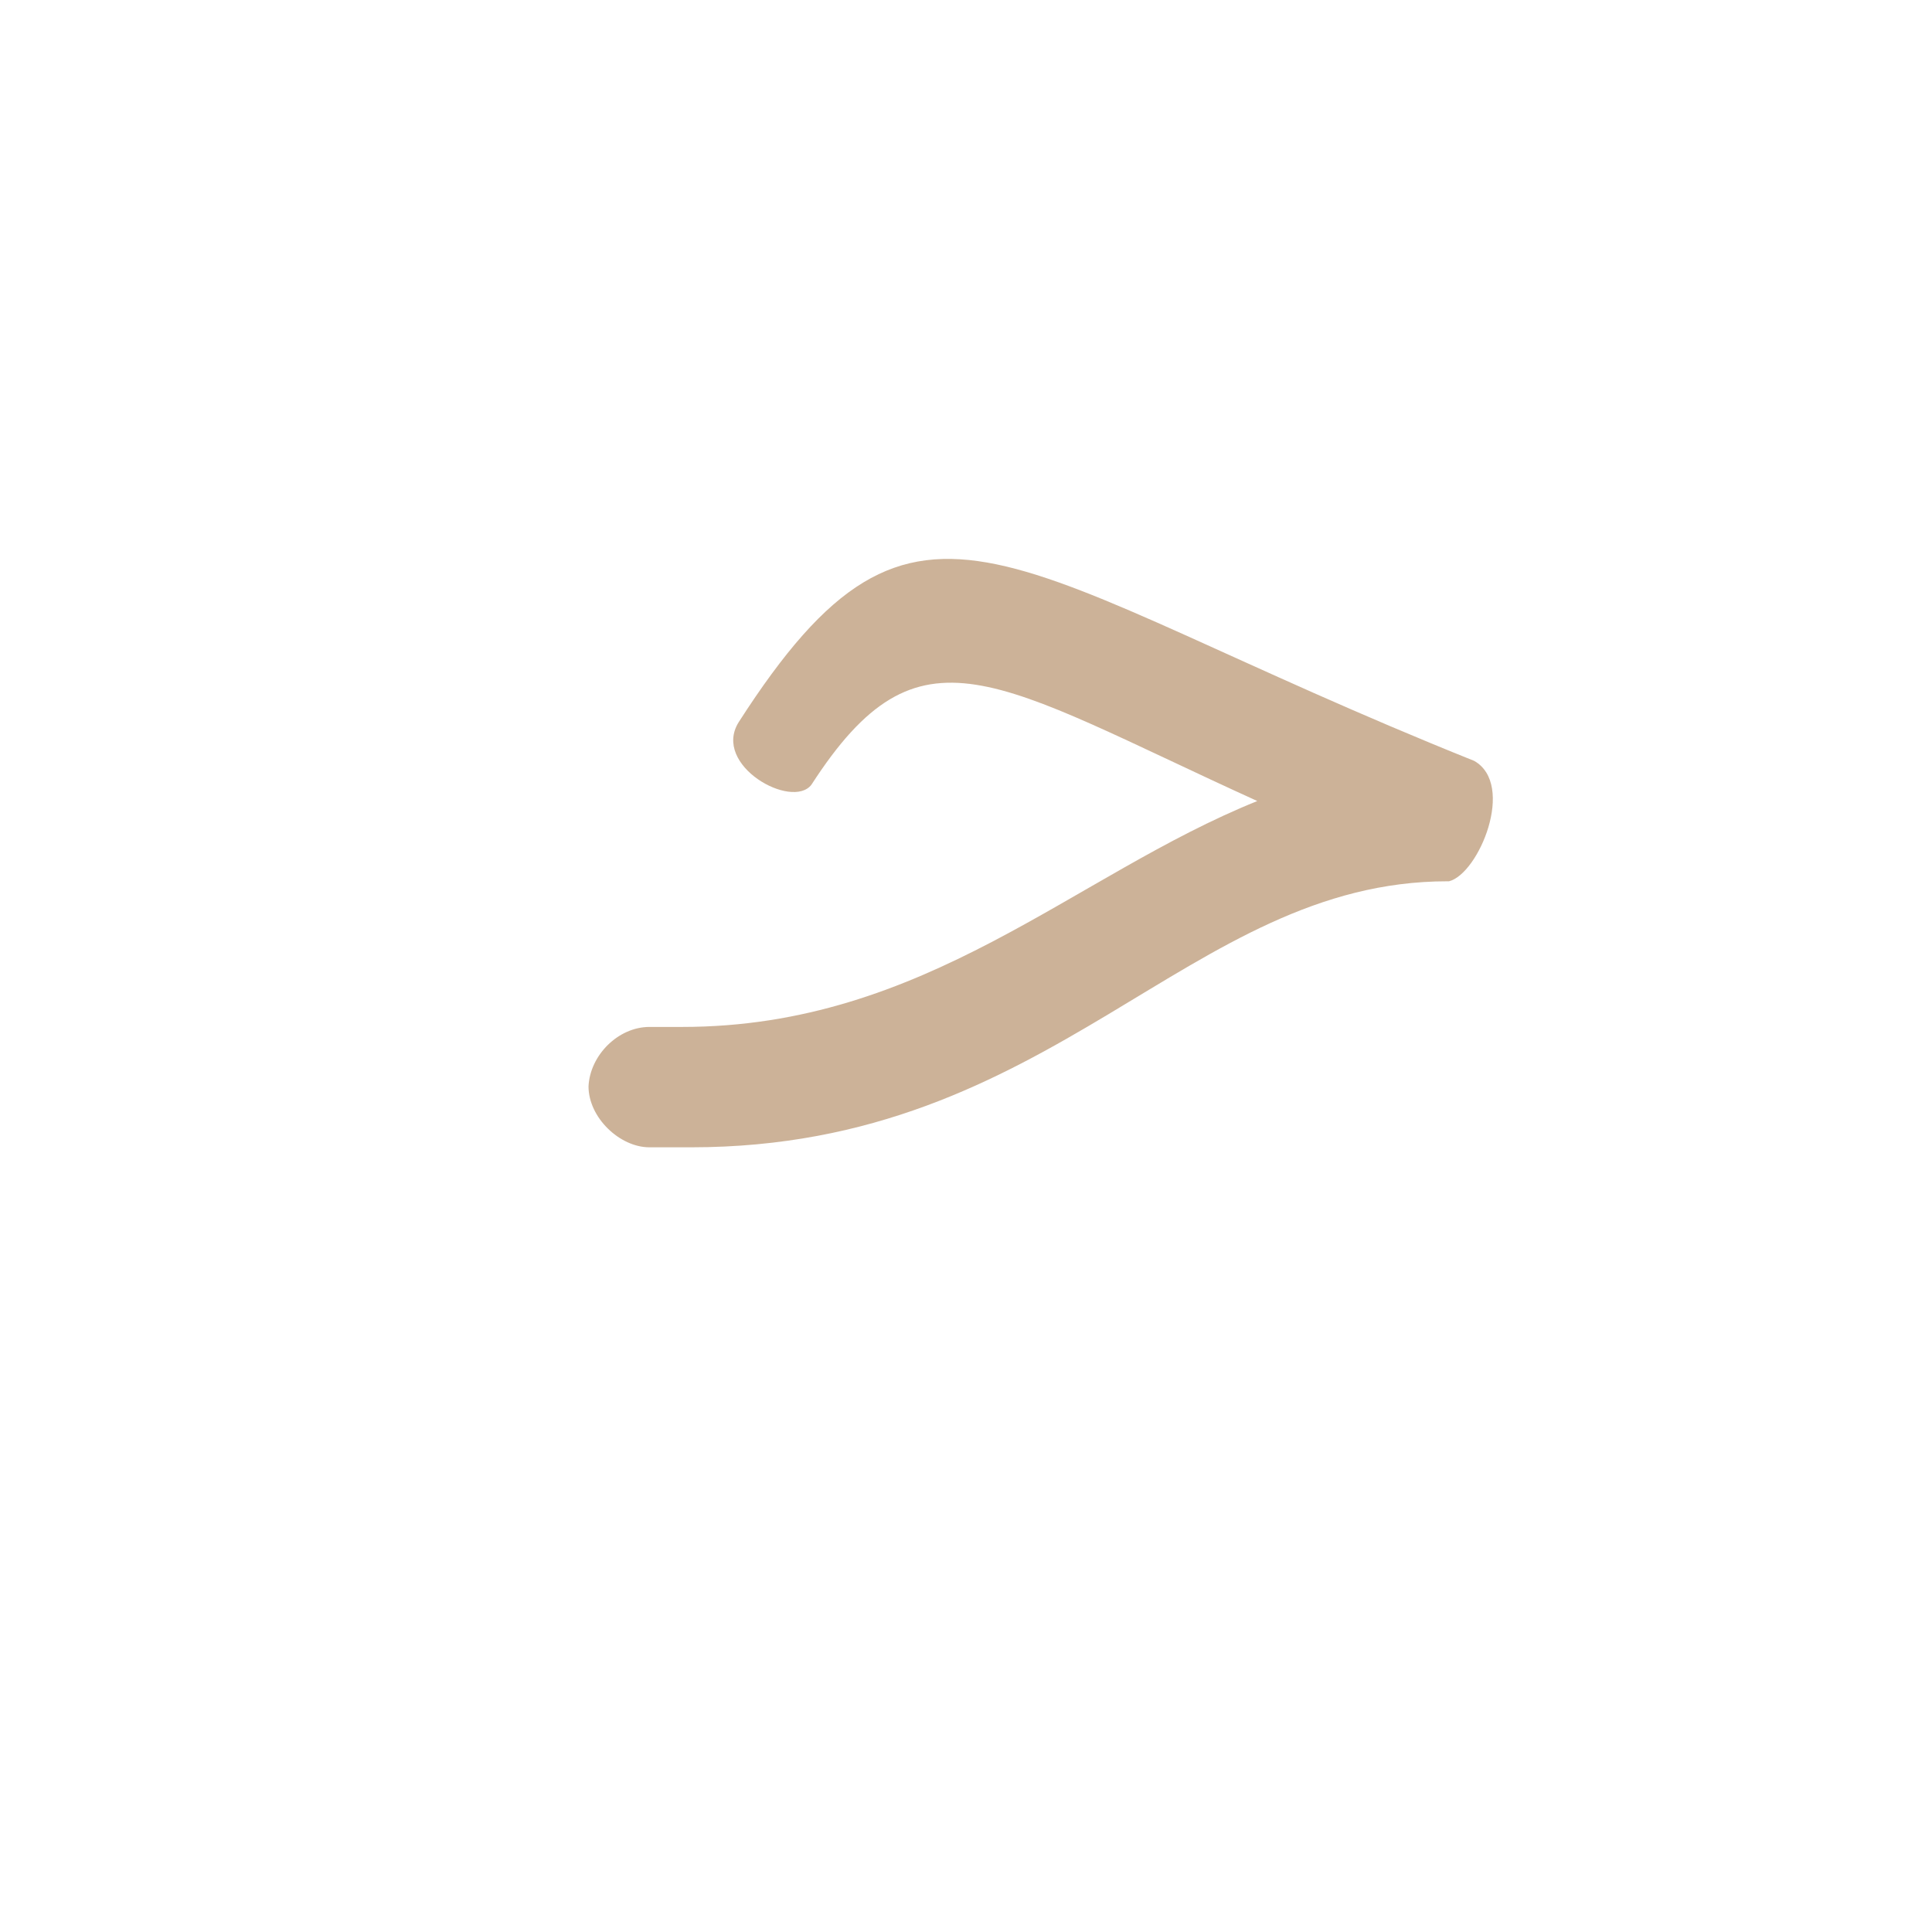
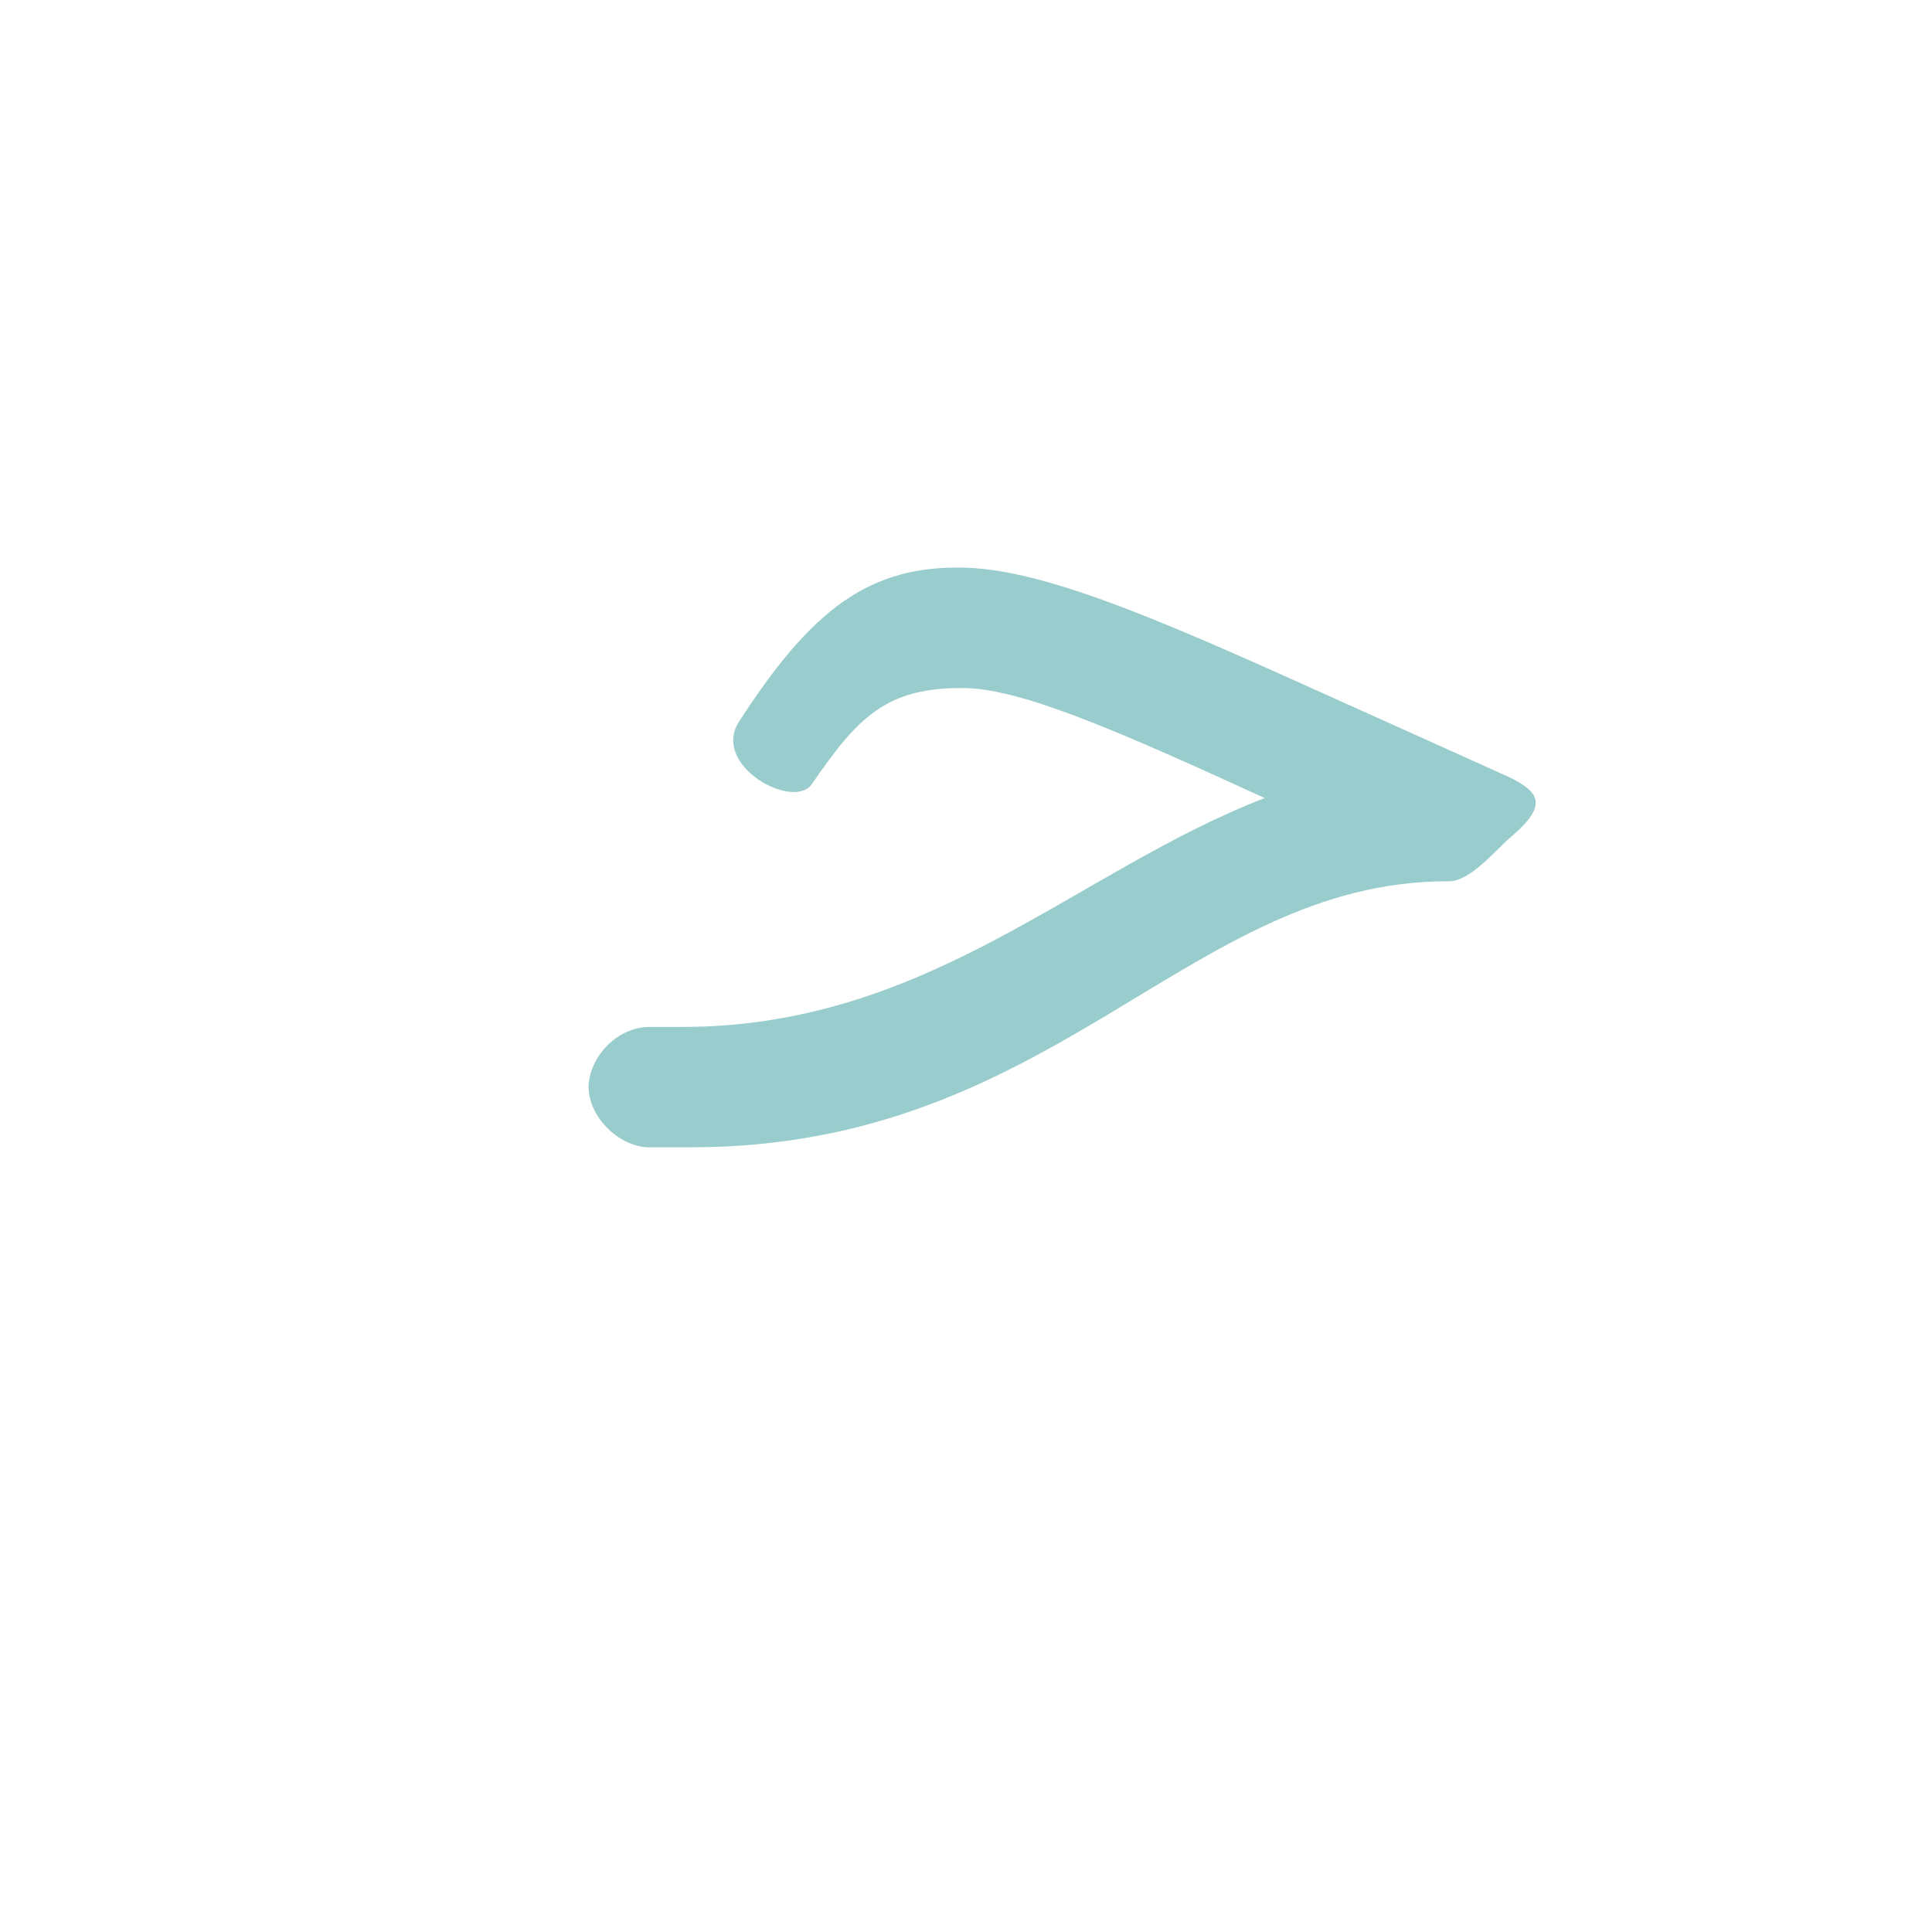
<svg xmlns="http://www.w3.org/2000/svg" xml:space="preserve" width="1300px" height="1300px" version="1.0" style="shape-rendering:geometricPrecision; text-rendering:geometricPrecision; image-rendering:optimizeQuality; fill-rule:evenodd; clip-rule:evenodd" viewBox="0 0 1300 1056">
  <defs>
    <style type="text/css">
   
-     .fil0 {fill:#996633;fill-opacity:0.502}
+     .fil0 {fill:#99CCCC}
   
  </style>
  </defs>
  <g id="_100:master">
-     <path class="fil0" d="M546 406c-13,17 -67,-13 -49,-42 122,-190 176,-102 495,26 28,16 3,76 -17,81l-1 0 0 0c-175,0 -264,179 -509,179l-28 0 0 0 0 0c-20,0 -41,-20 -41,-41 1,-21 20,-40 41,-40l0 0 0 0 0 0 22 0c164,0 263,-102 387,-152 -178,-81 -227,-124 -300,-11z" />
+     <path class="fil0" d="M437 569l22 0c166,0 265,-105 392,-154 -96,-44 -162,-73 -201,-74 -54,-1 -73,20 -104,65 -13,17 -67,-13 -49,-42 49,-76 88,-106 153,-104 65,2 165,51 308,115l51 23c28,12 33,21 9,42 -10,8 -28,31 -43,31l-1 0 0 0c-175,0 -264,179 -509,179l-28 0 0 0 0 0c-20,0 -41,-20 -41,-41 1,-21 20,-40 41,-40l0 0 0 0 0 0z" />
  </g>
</svg>
